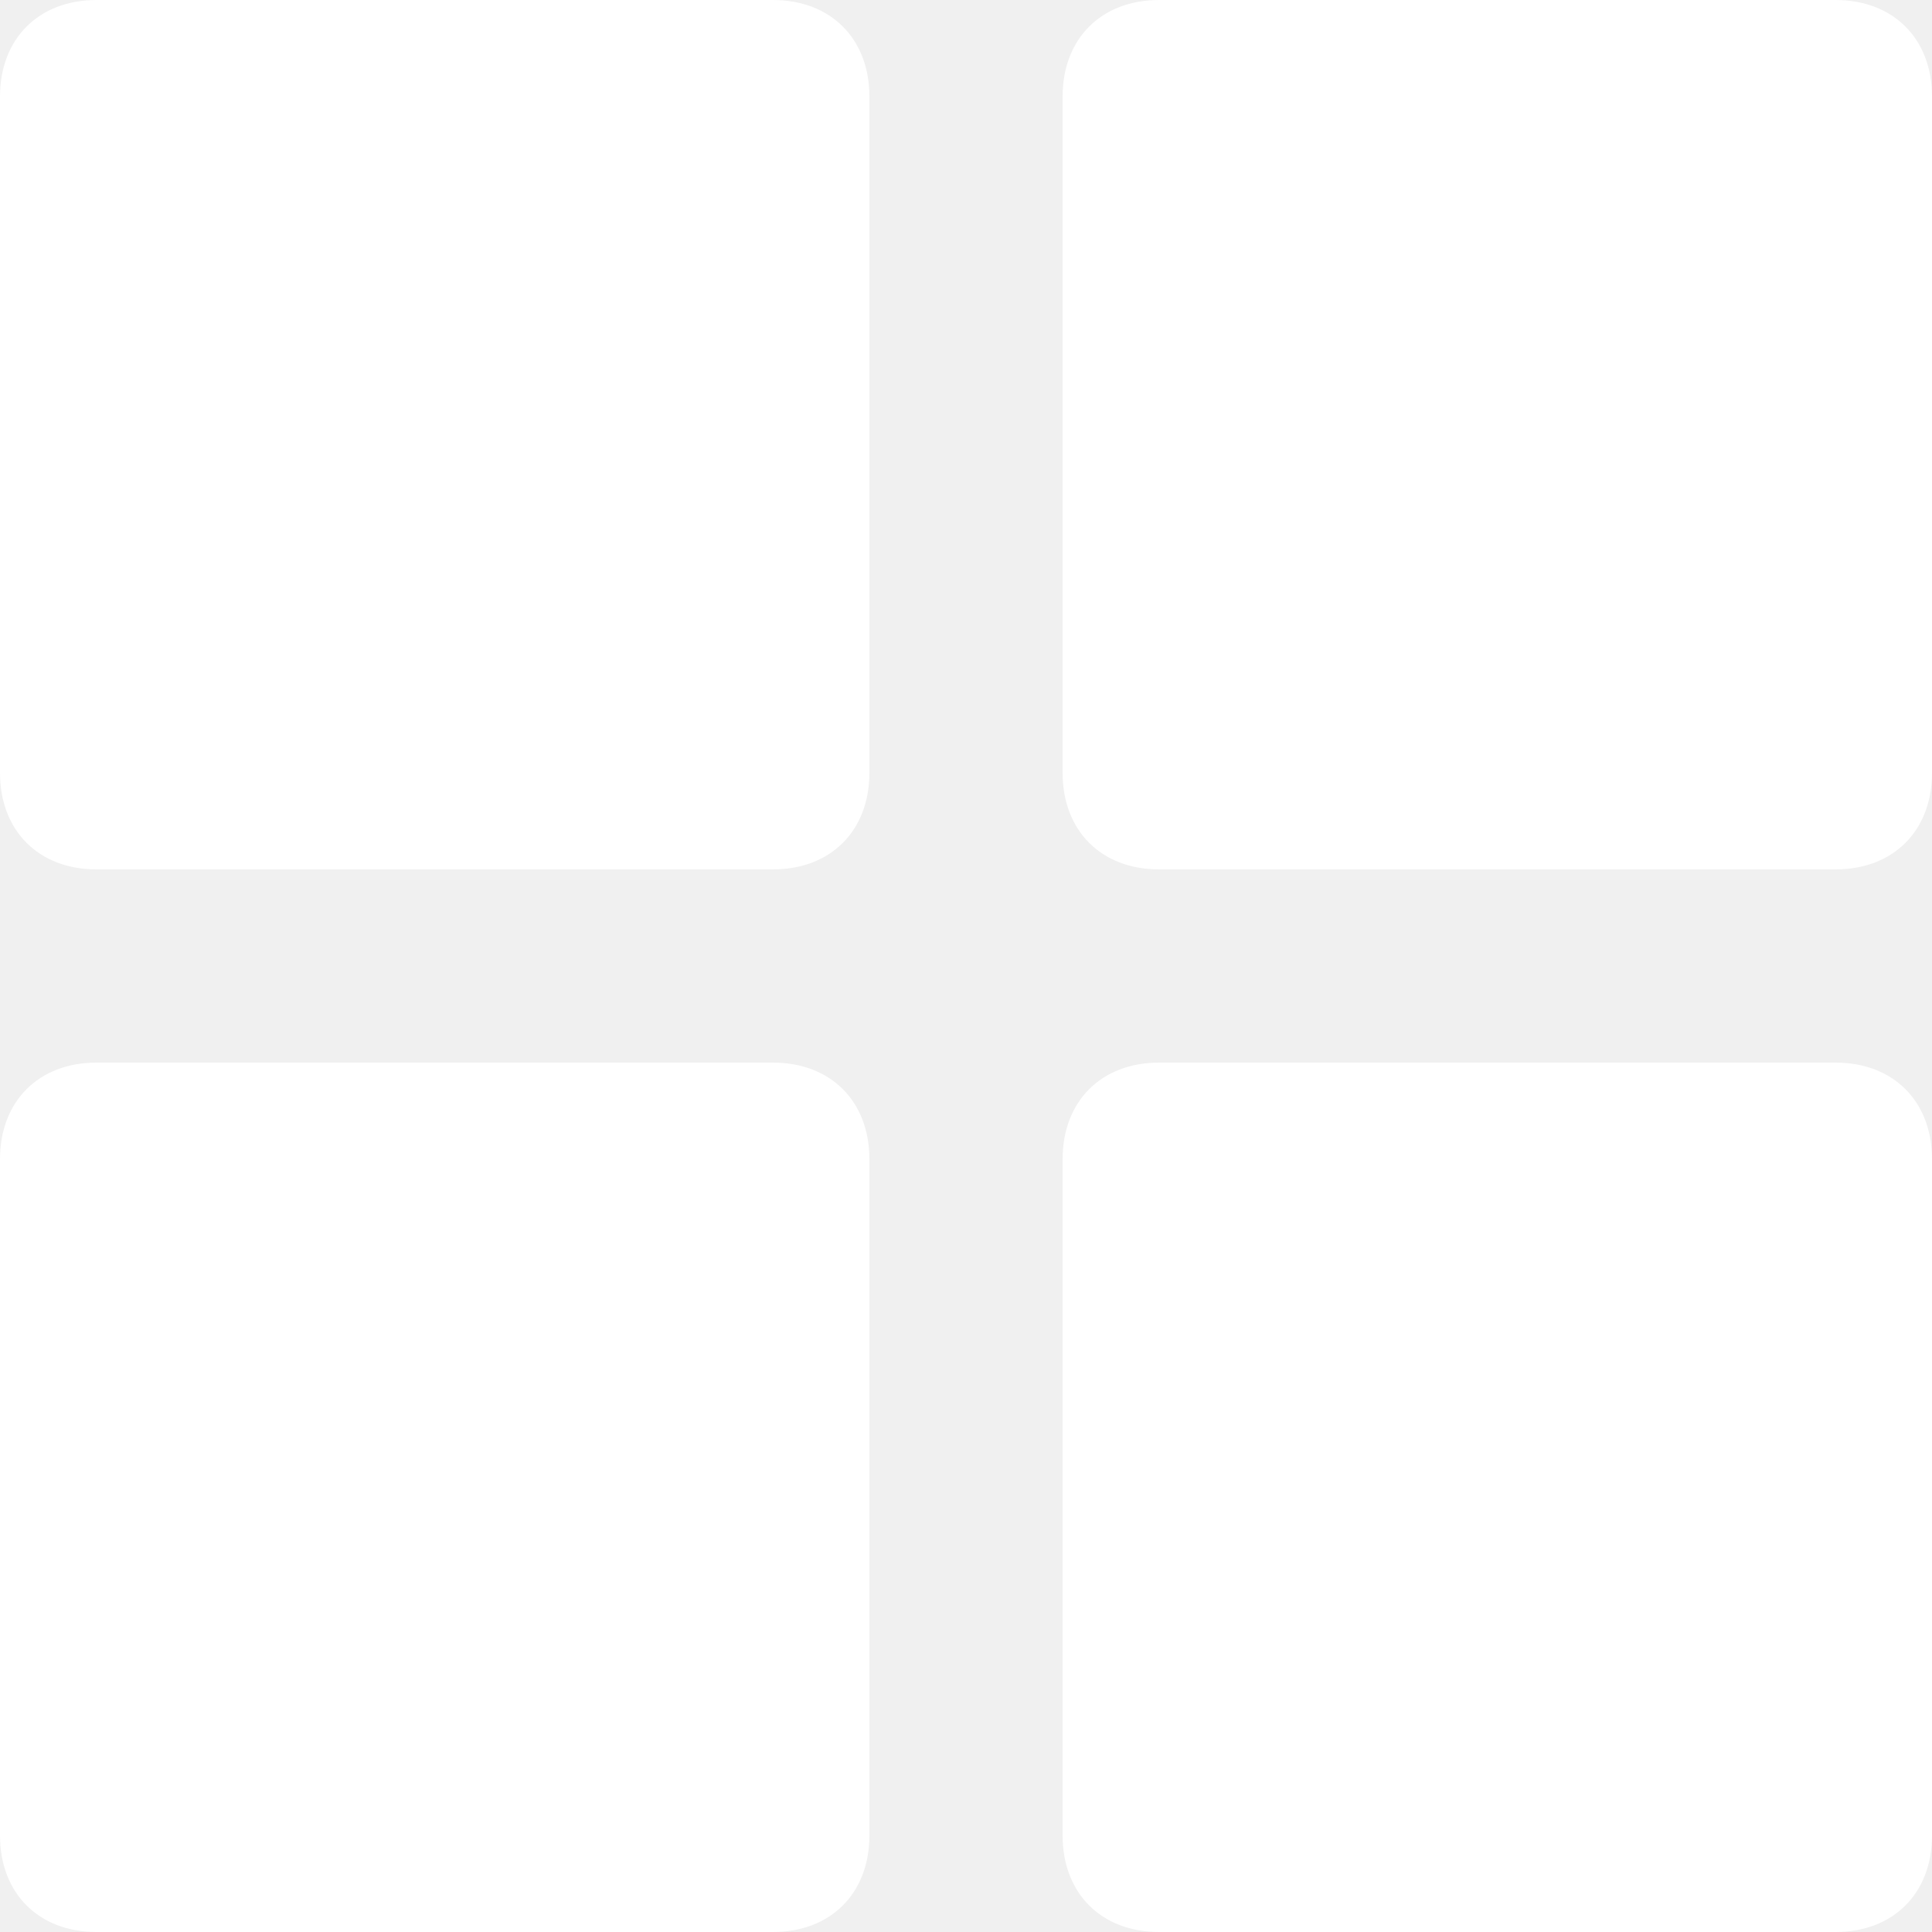
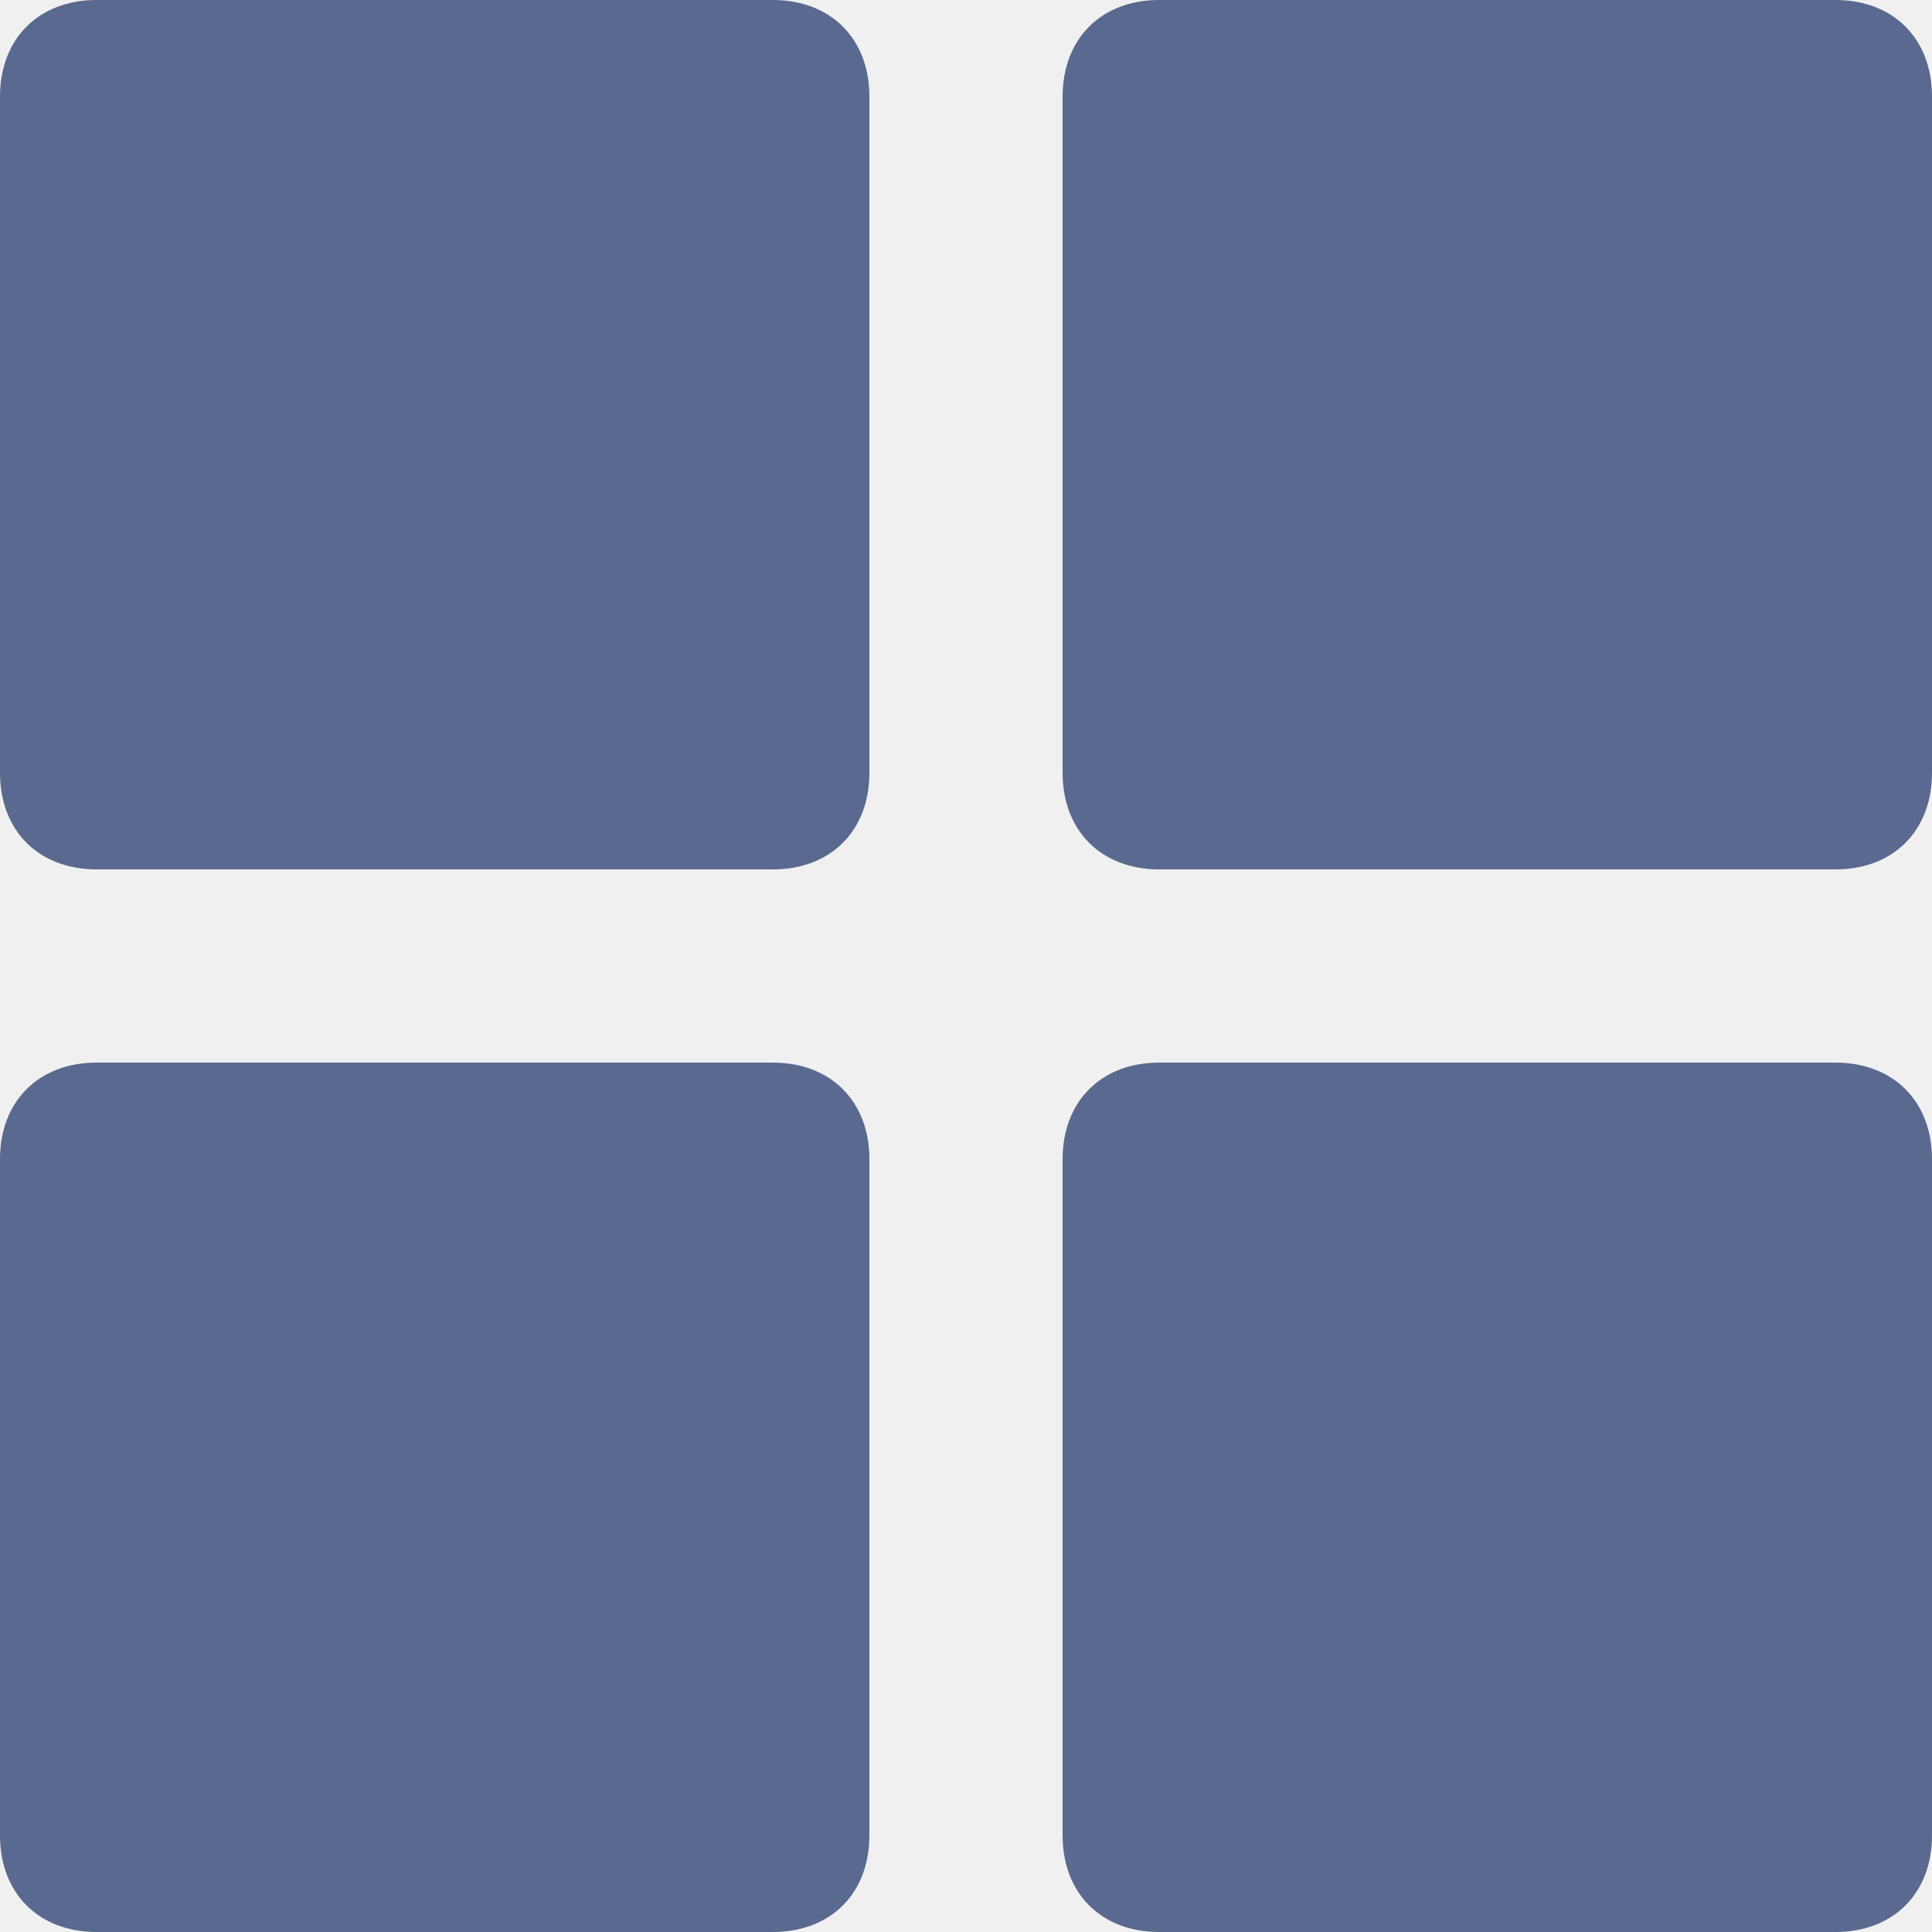
<svg xmlns="http://www.w3.org/2000/svg" width="16" height="16" viewBox="0 0 16 16" fill="none">
-   <path fill-rule="evenodd" clip-rule="evenodd" d="M0.8 0H6.4C6.88 0 7.2 0.32 7.2 0.8V6.4C7.2 6.88 6.88 7.2 6.4 7.2H0.8C0.32 7.2 0 6.88 0 6.4V0.8C0 0.32 0.32 0 0.8 0ZM0.8 8.8H6.4C6.88 8.8 7.2 9.12 7.2 9.6V15.2C7.2 15.68 6.88 16 6.4 16H0.8C0.32 16 0 15.68 0 15.2V9.6C0 9.12 0.32 8.8 0.8 8.8ZM15.2 0H9.6C9.12 0 8.8 0.32 8.8 0.8V6.4C8.8 6.88 9.12 7.2 9.6 7.2H15.2C15.68 7.2 16 6.88 16 6.4V0.8C16 0.32 15.68 0 15.2 0ZM9.6 8.8H15.2C15.68 8.8 16 9.12 16 9.6V15.2C16 15.68 15.68 16 15.2 16H9.6C9.12 16 8.8 15.68 8.8 15.2V9.6C8.8 9.12 9.12 8.8 9.6 8.8Z" fill="white" />
+   <path fill-rule="evenodd" clip-rule="evenodd" d="M0.8 0H6.4C6.88 0 7.2 0.32 7.2 0.8V6.4C7.2 6.88 6.88 7.2 6.4 7.2H0.8C0.32 7.2 0 6.88 0 6.4V0.8C0 0.32 0.32 0 0.8 0ZM0.8 8.8H6.4C6.88 8.8 7.2 9.12 7.2 9.6V15.2C7.2 15.68 6.88 16 6.4 16H0.8C0.32 16 0 15.68 0 15.2V9.6C0 9.12 0.32 8.8 0.8 8.8ZM15.2 0H9.6C9.12 0 8.8 0.32 8.8 0.8V6.4C8.8 6.88 9.12 7.2 9.6 7.2H15.2C15.68 7.2 16 6.88 16 6.4V0.8C16 0.32 15.68 0 15.2 0ZM9.6 8.8H15.2C15.68 8.8 16 9.12 16 9.6V15.2C16 15.68 15.68 16 15.2 16H9.6C9.12 16 8.8 15.68 8.8 15.2V9.6C8.8 9.12 9.12 8.8 9.6 8.8Z" fill="#5A698F" />
</svg>
